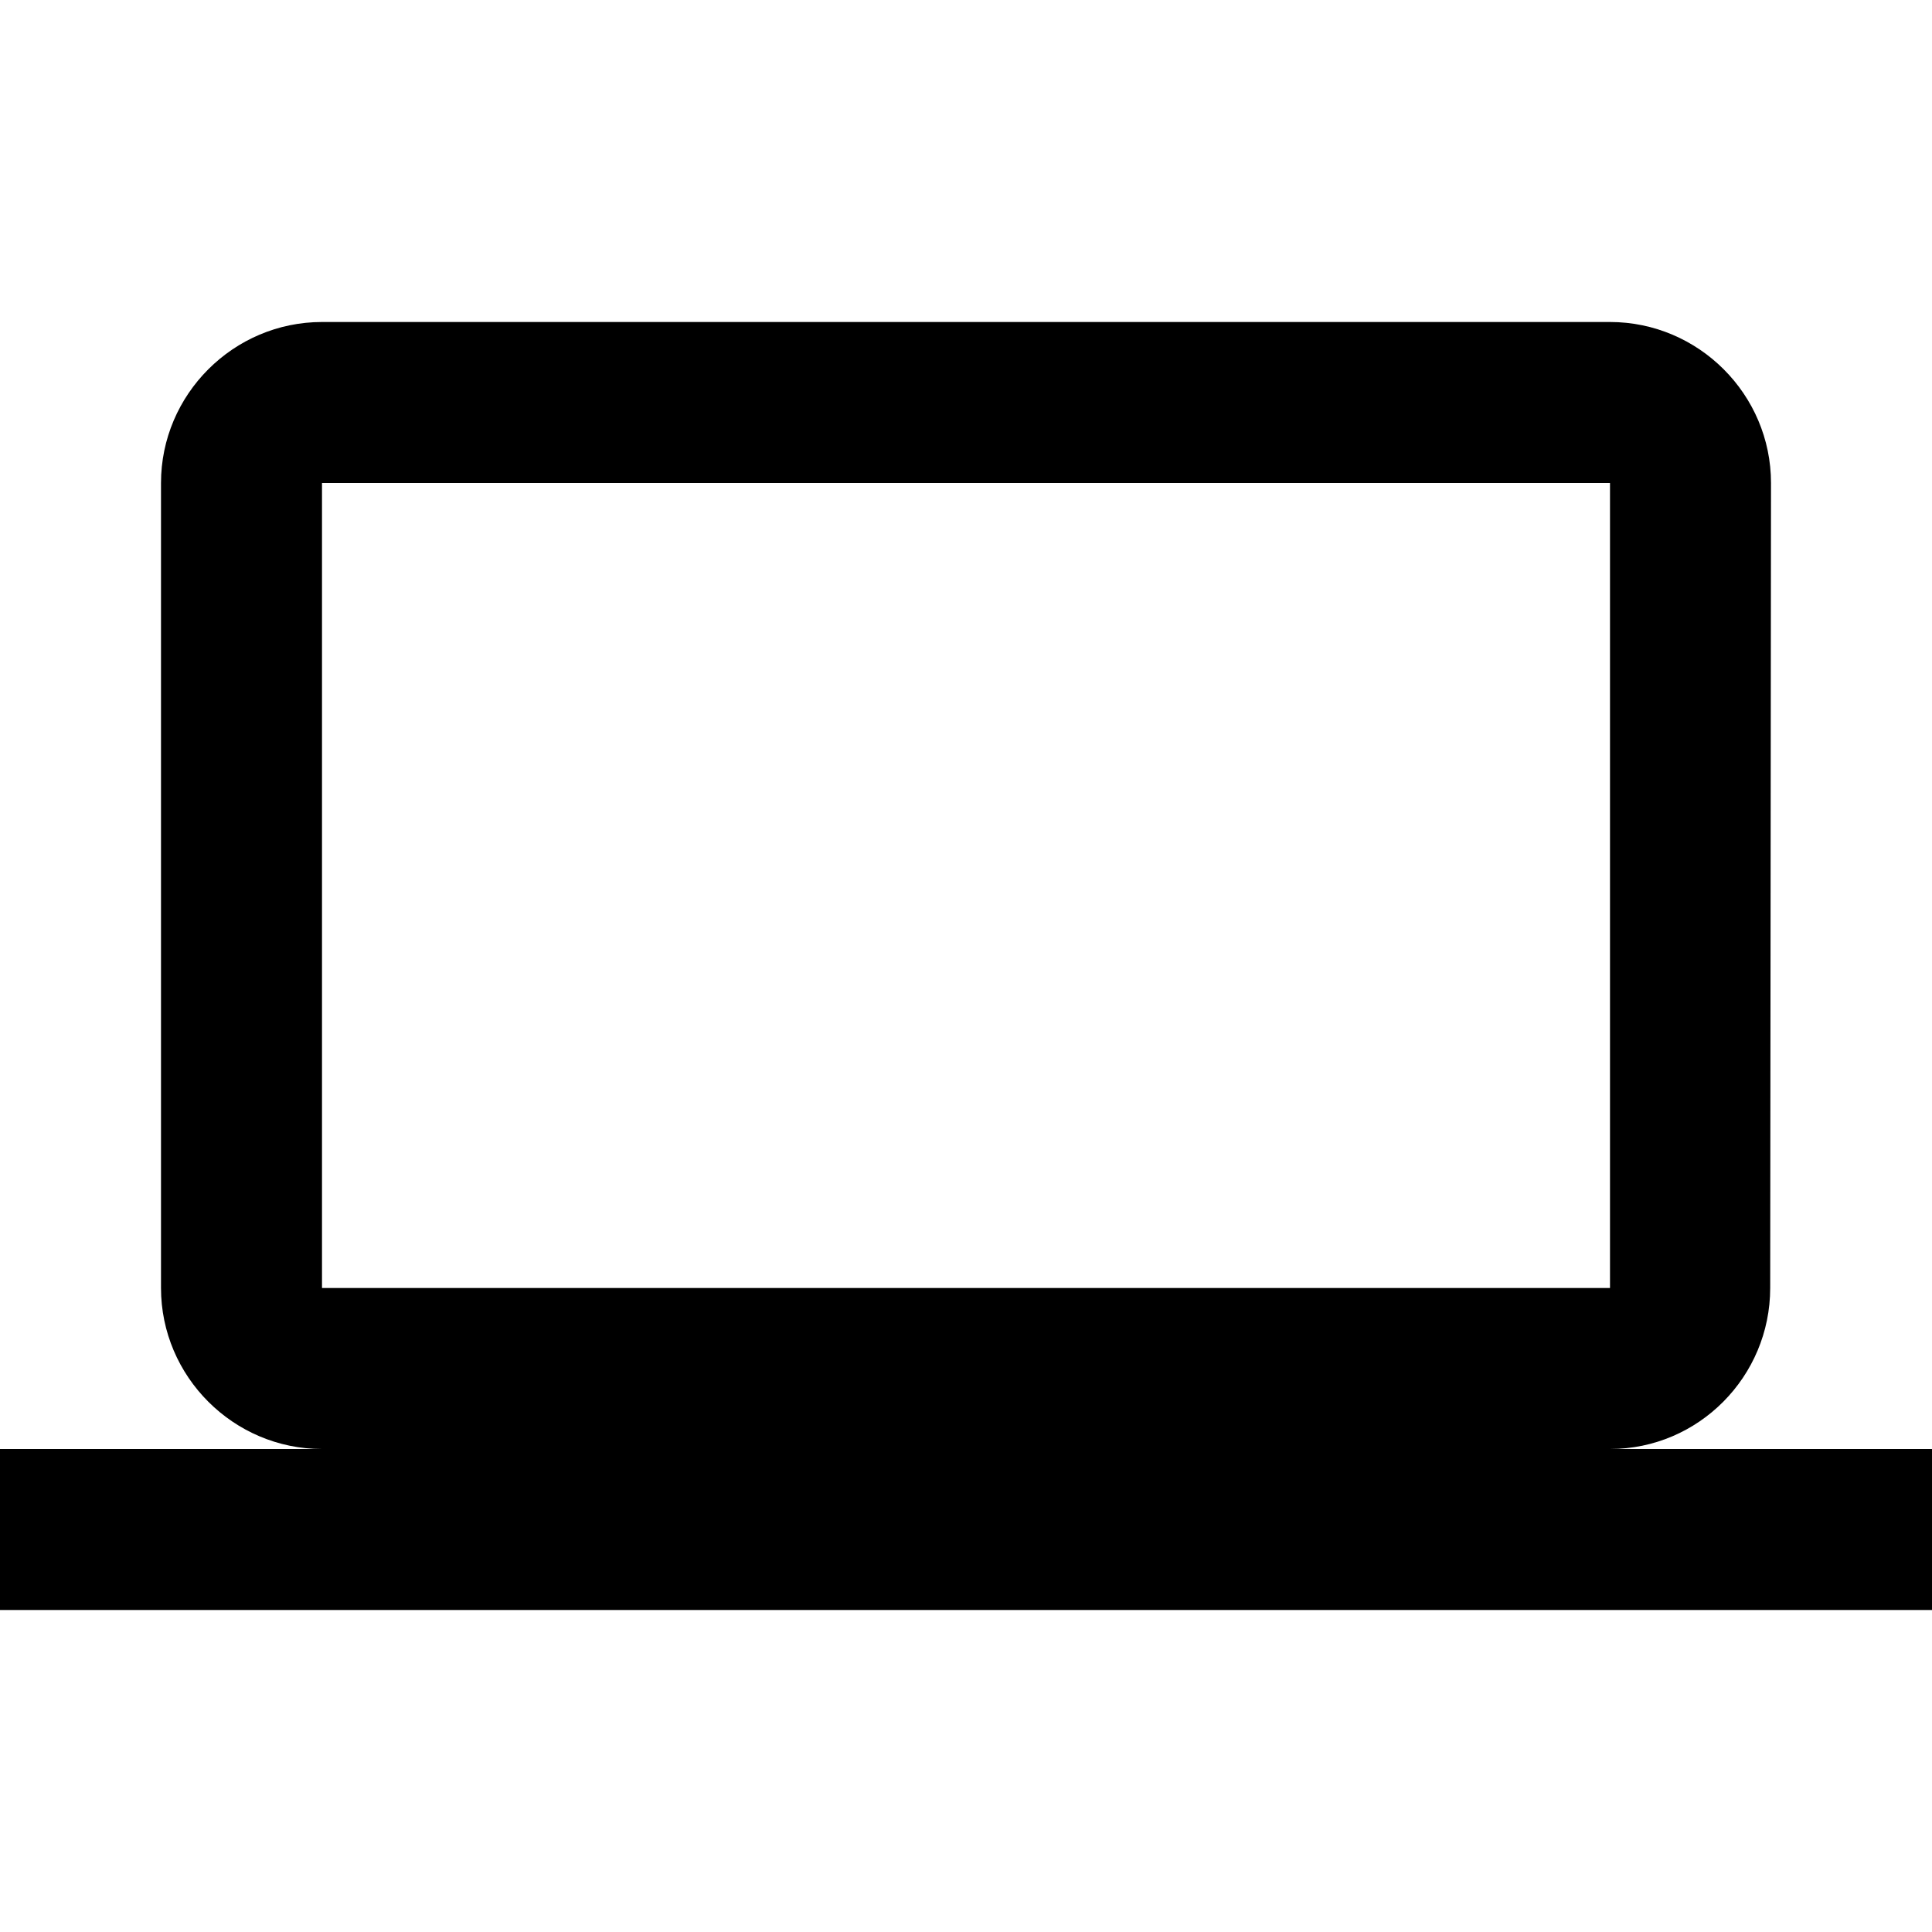
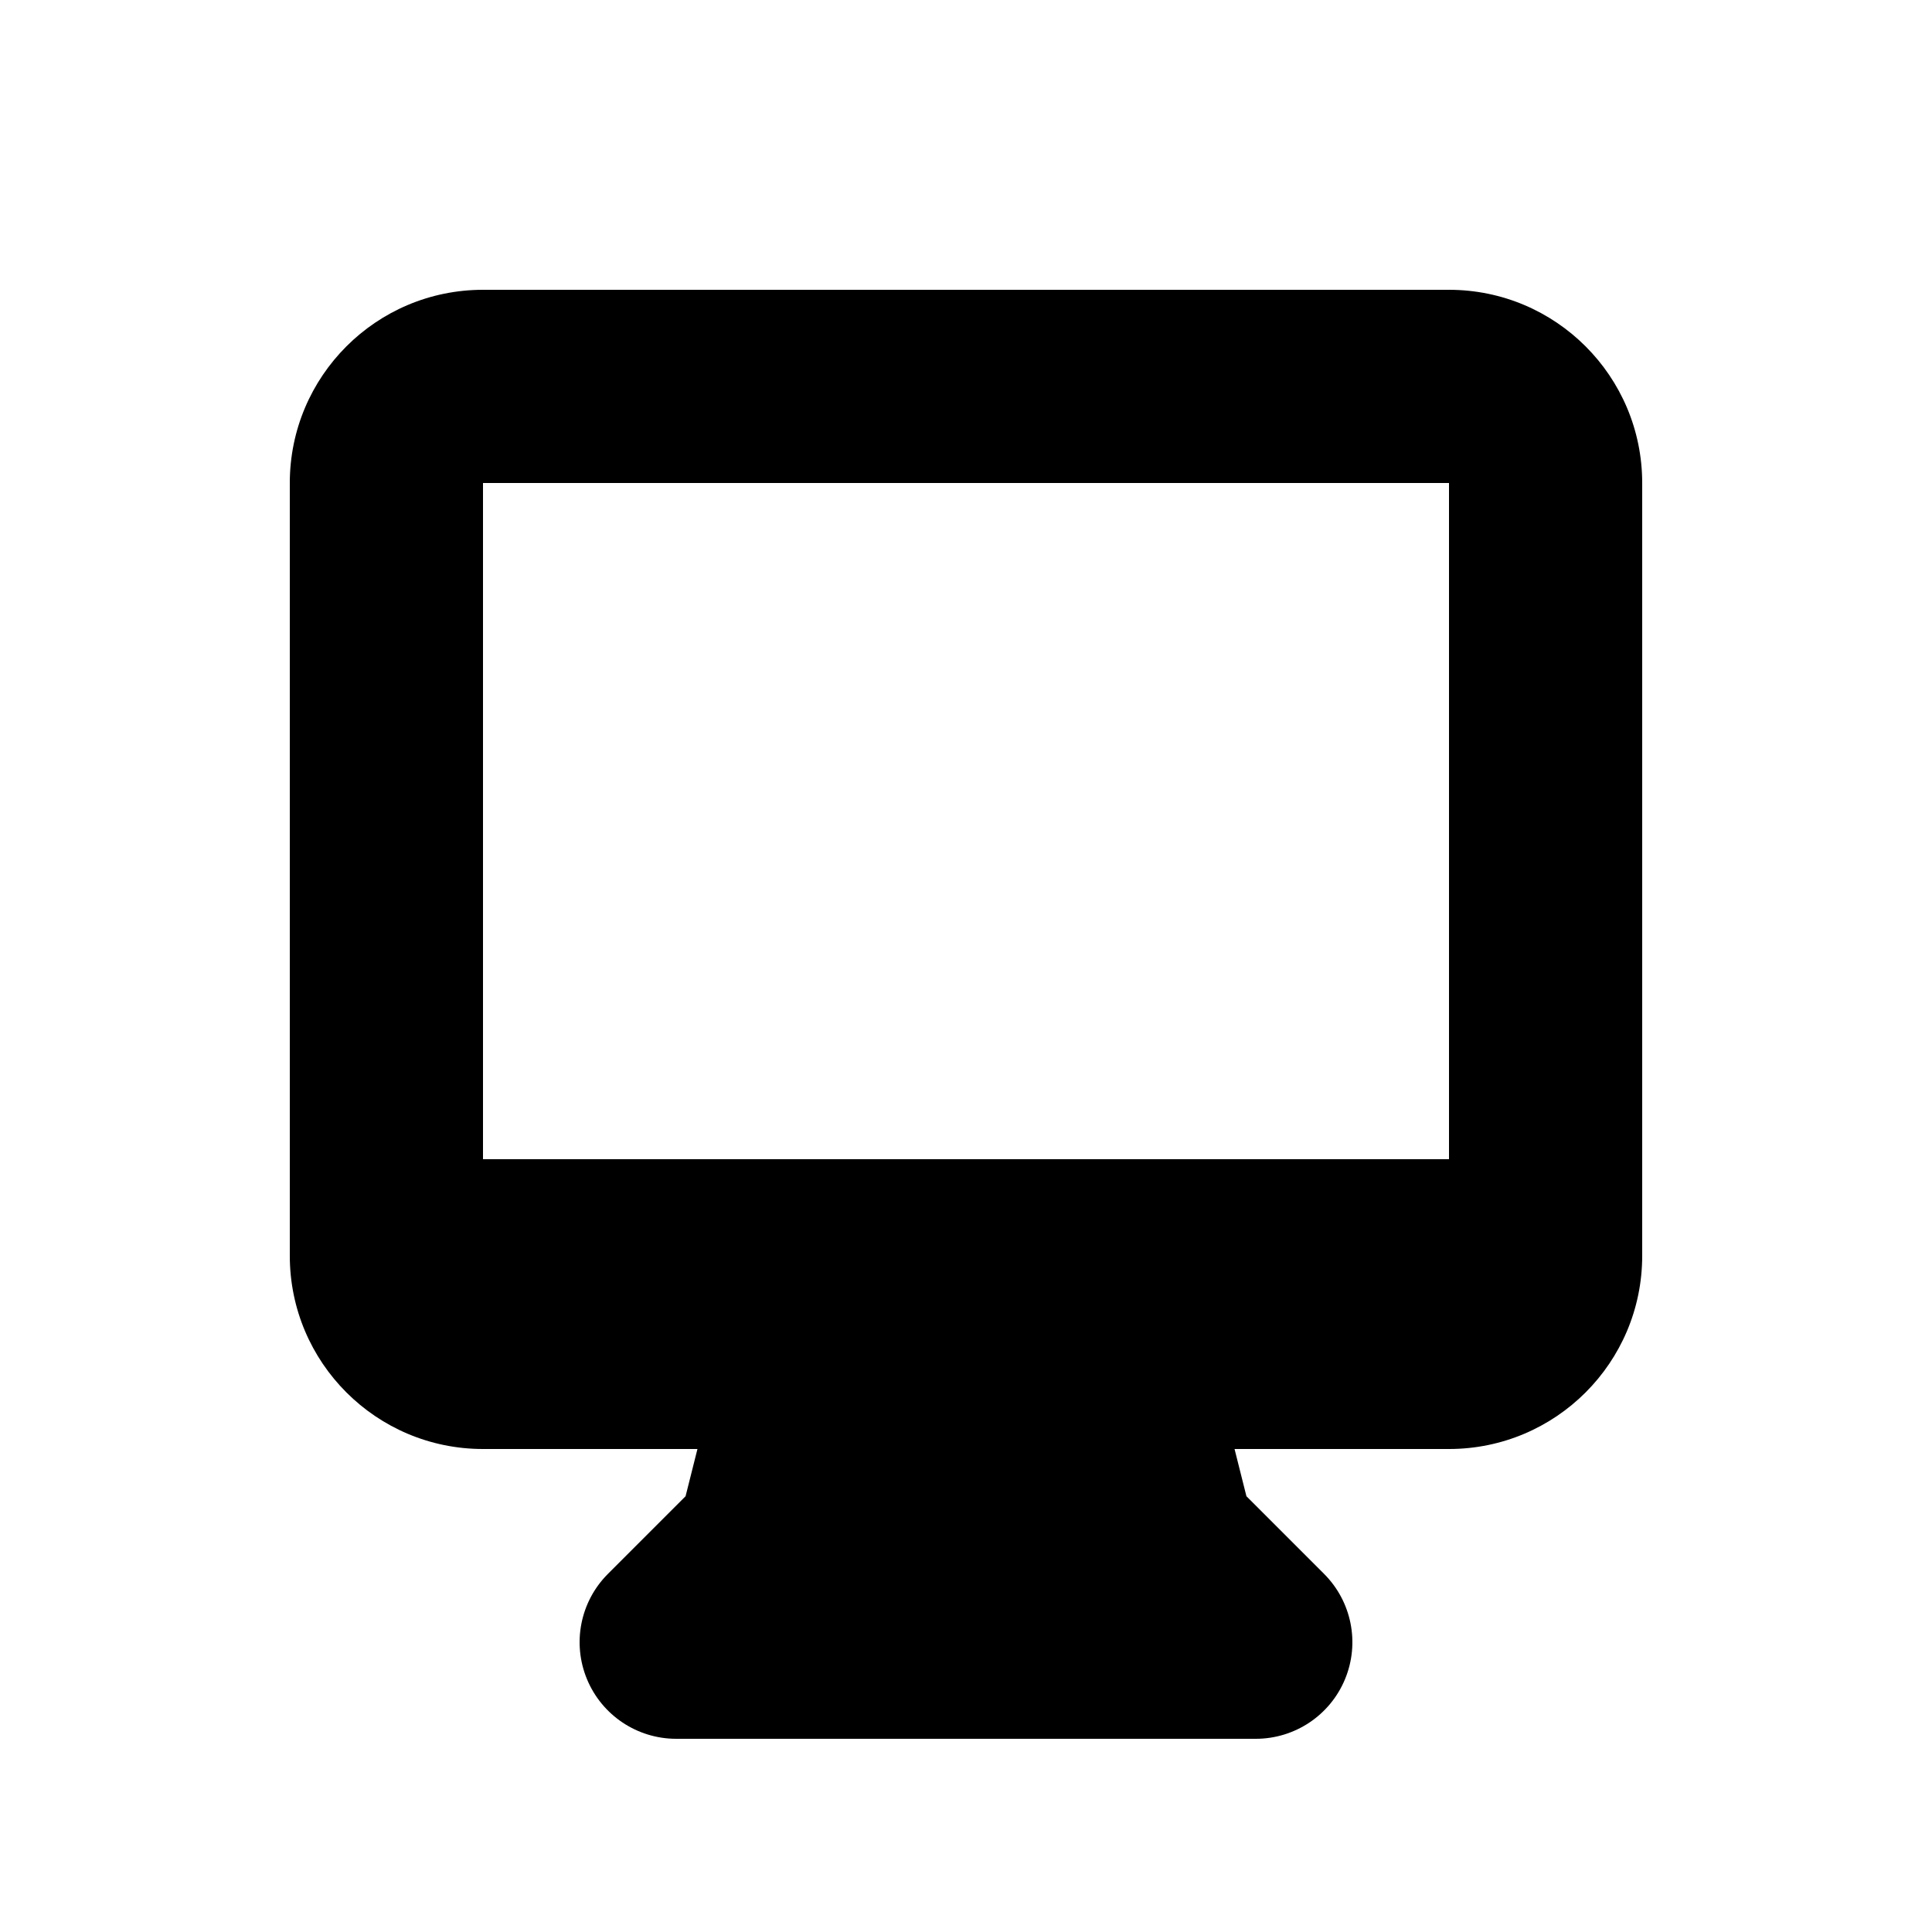
- <svg xmlns="http://www.w3.org/2000/svg" width="24" height="24" viewBox="0 0 24 24">
-   <path d="M0 0h24v24H0z" fill="none" />
-   <path fill="currentColor" d="M20 18c1.1 0 1.99-.9 1.99-2L22 6c0-1.1-.9-2-2-2H4c-1.1 0-2 .9-2 2v10c0 1.1.9 2 2 2H0v2h24v-2h-4zM4 6h16v10H4V6z" />
+ <svg xmlns="http://www.w3.org/2000/svg" viewBox="0 0 20 20" fill="currentColor">
+   <path fill-rule="evenodd" d="M3 5a2 2 0 012-2h10a2 2 0 012 2v8a2 2 0 01-2 2h-2.22l.123.489.804.804A1 1 0 0113 18H7a1 1 0 01-.707-1.707l.804-.804L7.22 15H5a2 2 0 01-2-2V5zm5.771 7H5V5h10v7H8.771z" clip-rule="evenodd" />
</svg>
